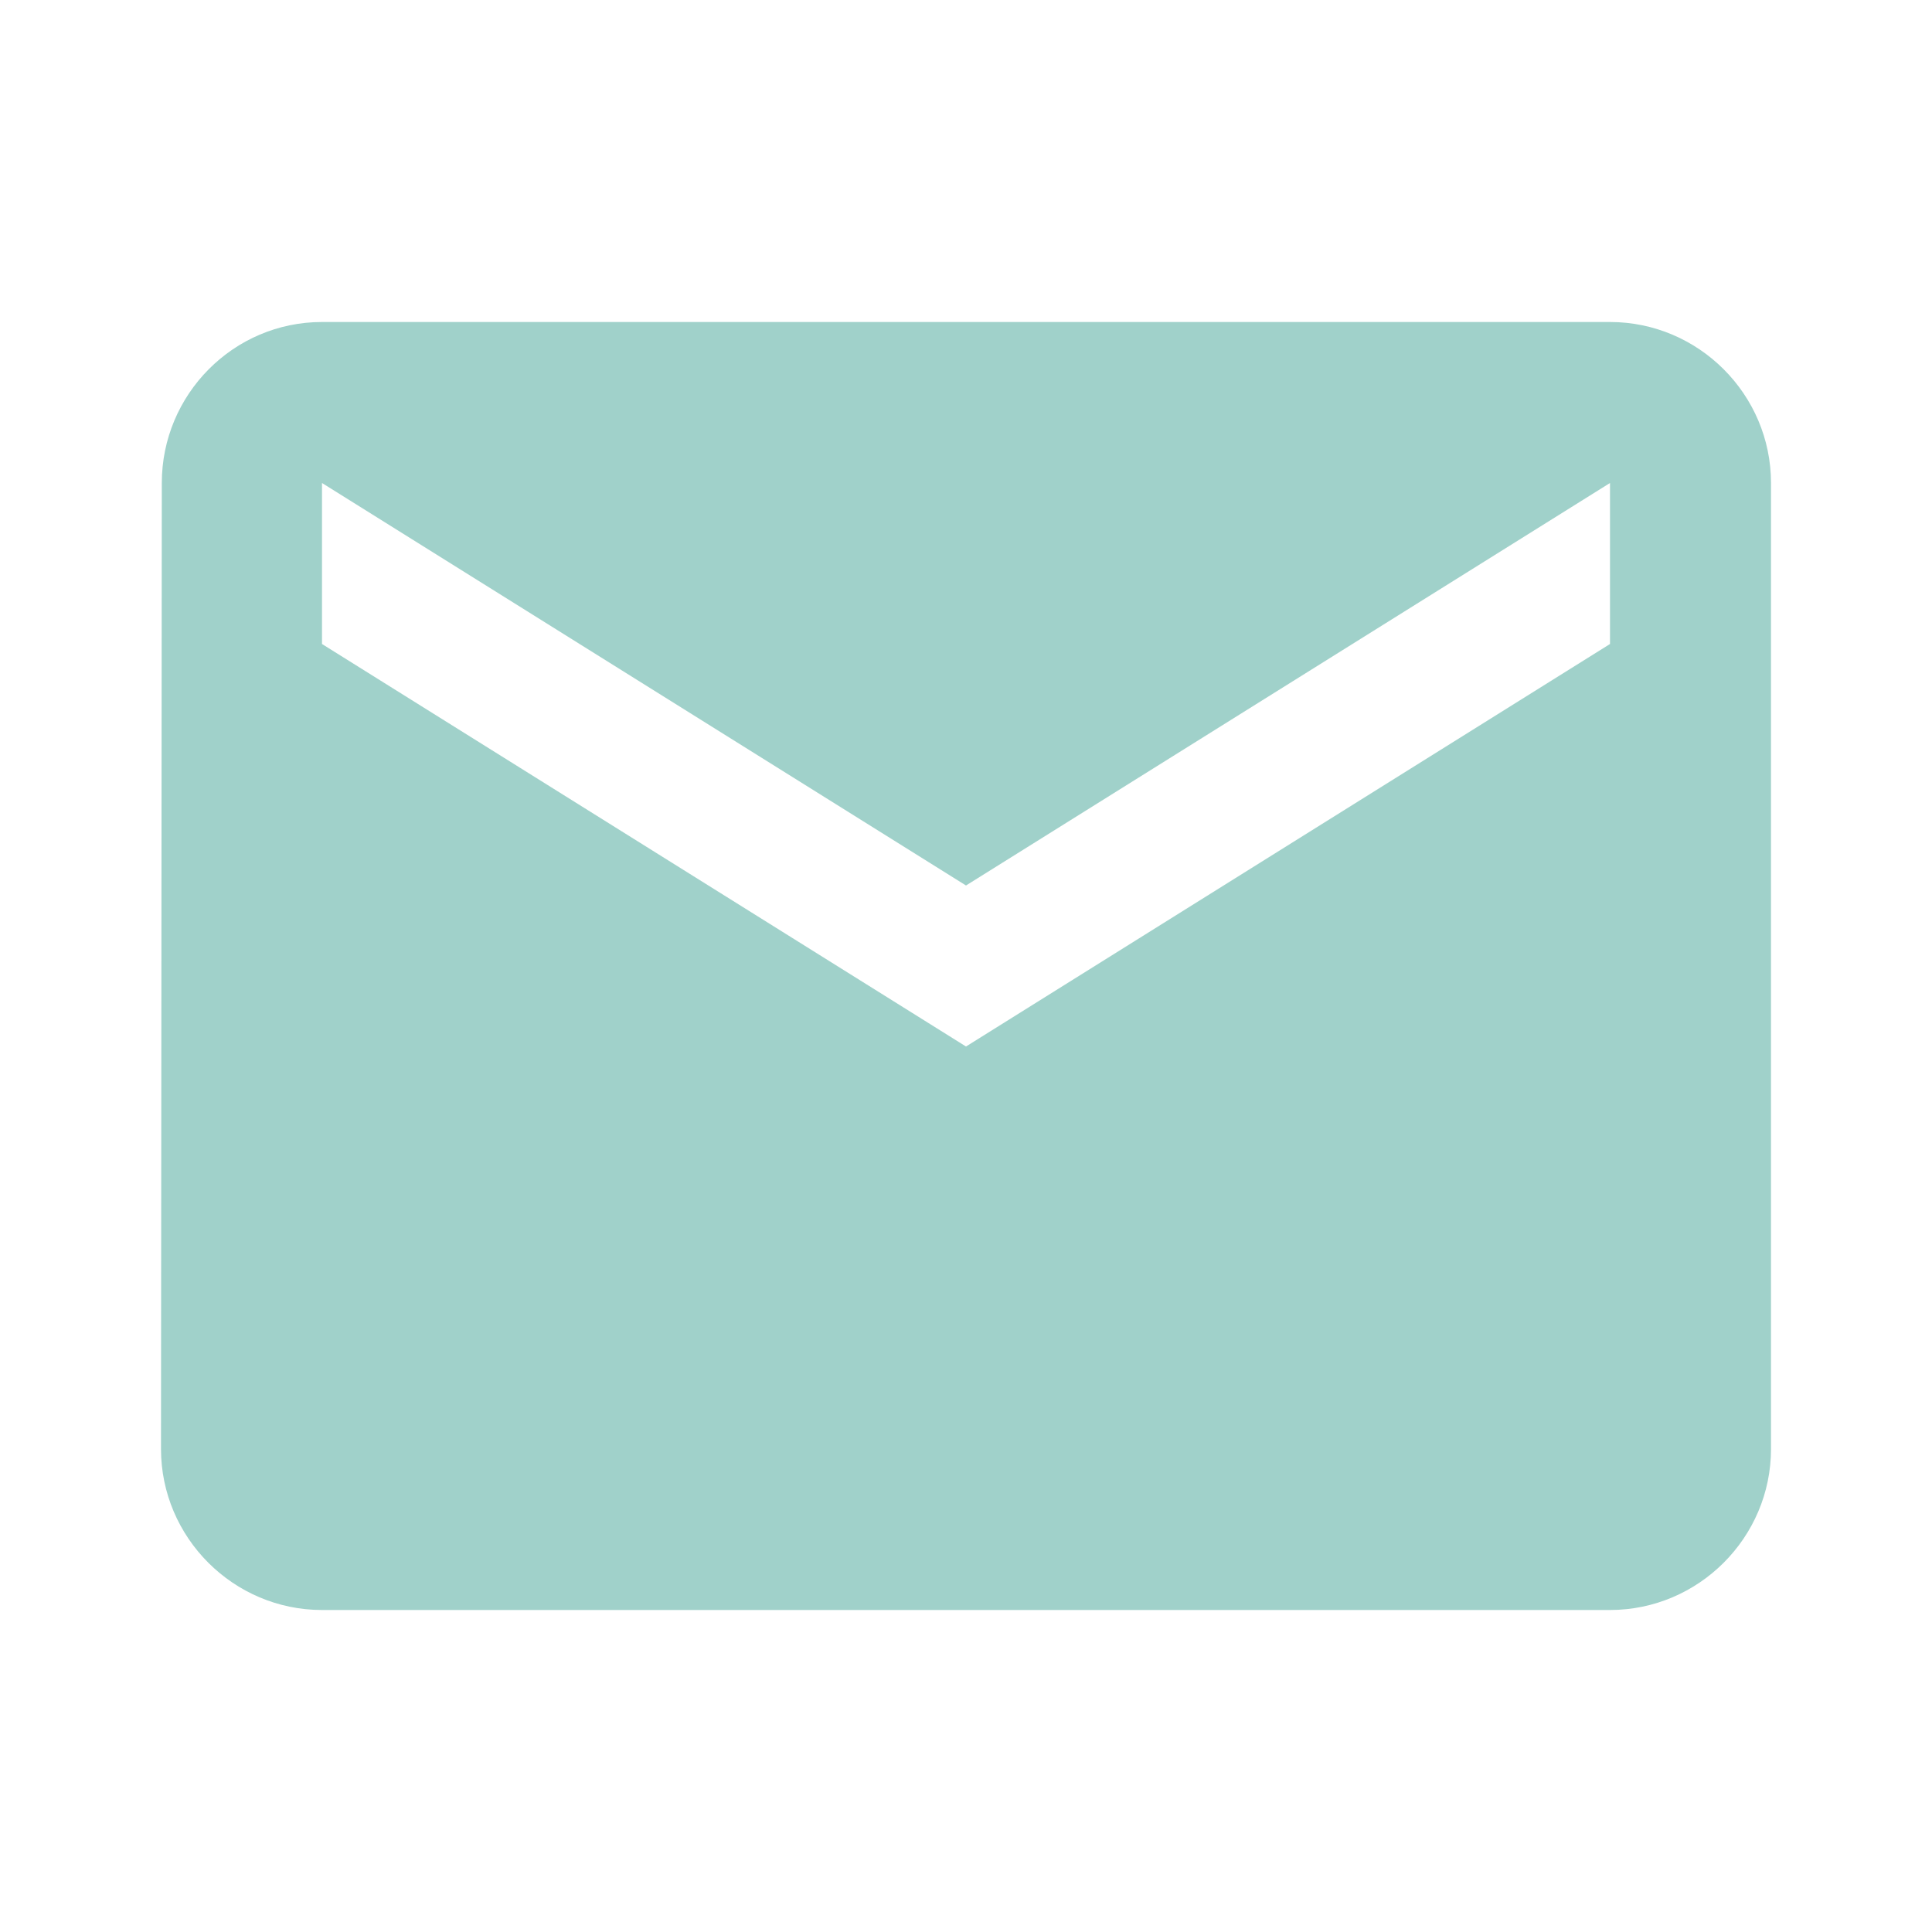
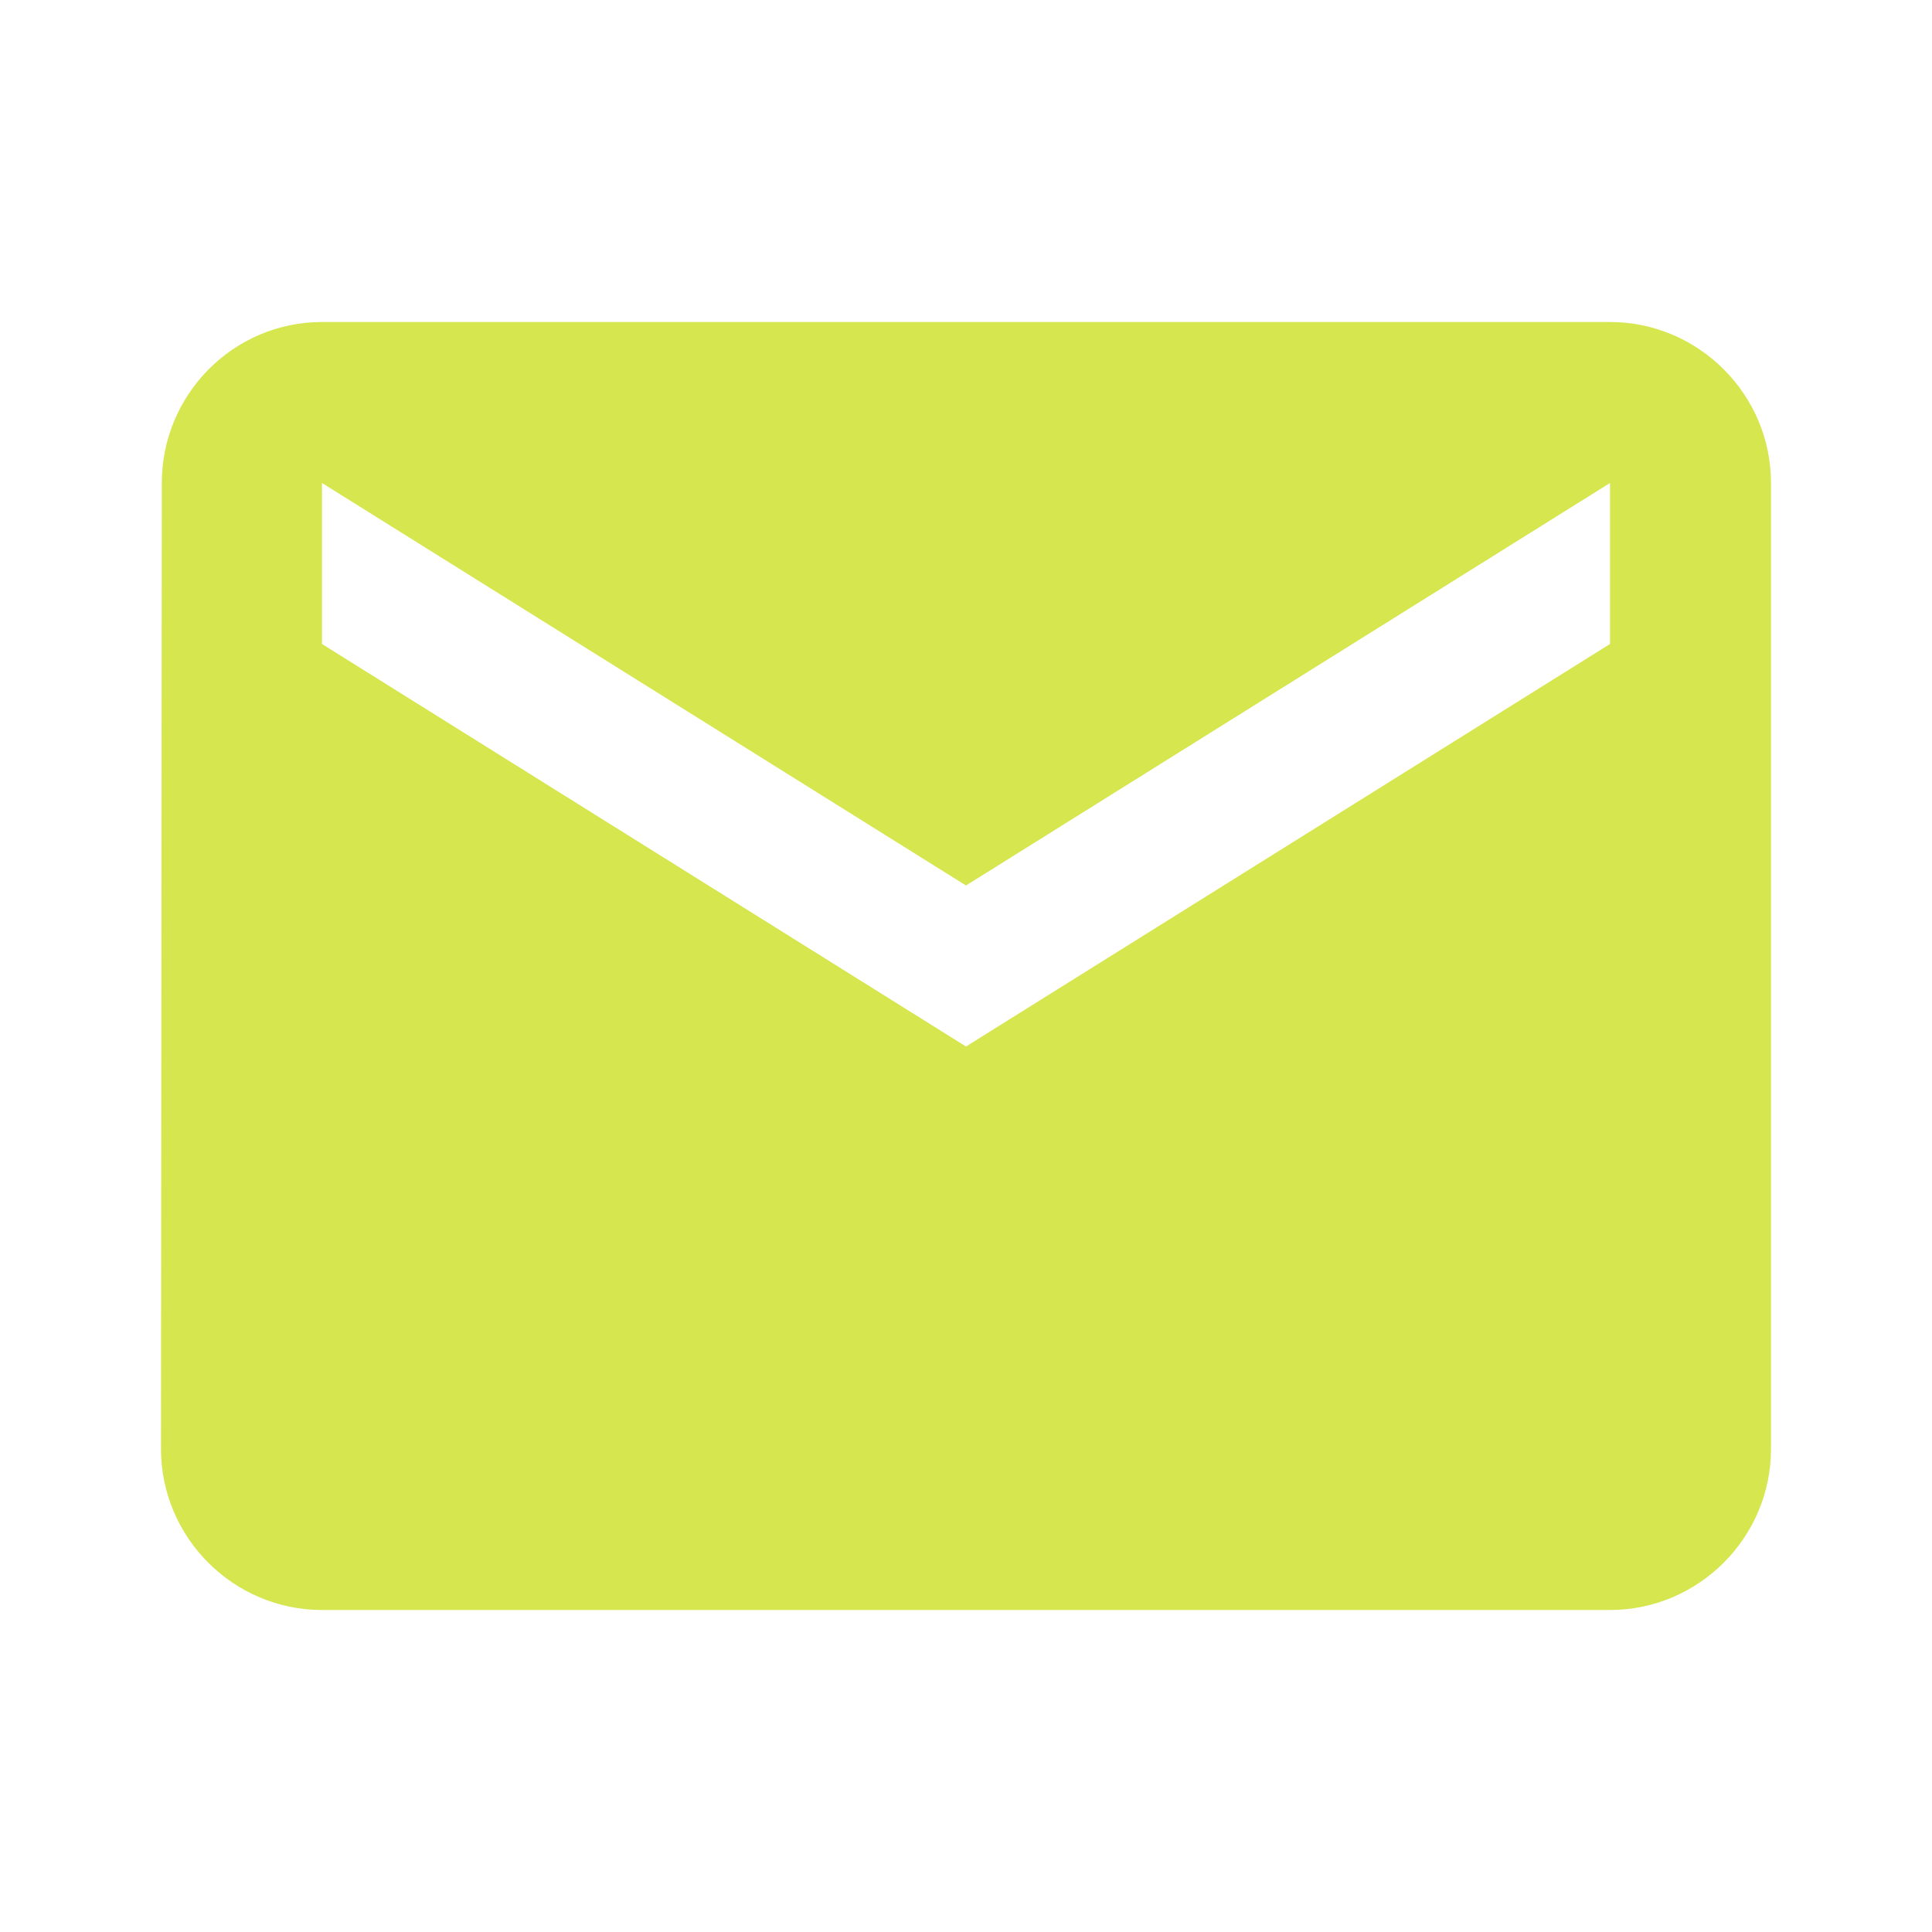
<svg xmlns="http://www.w3.org/2000/svg" height="24" viewBox="0 0 24 24" width="24">
  <path d="M0 0h24v24H0z" fill="none" />
-   <path d="M20 4H4c-1.1 0-1.99.9-1.99 2L2 18c0 1.1.9 2 2 2h16c1.1 0 2-.9 2-2V6c0-1.1-.9-2-2-2zm0 4l-8 5-8-5V6l8 5 8-5v2z" fill="#A0D1CA" />
+   <path d="M20 4H4c-1.1 0-1.99.9-1.99 2L2 18c0 1.1.9 2 2 2h16c1.1 0 2-.9 2-2V6c0-1.1-.9-2-2-2zm0 4l-8 5-8-5V6l8 5 8-5v2z" fill="#D6E64F" />
</svg>
